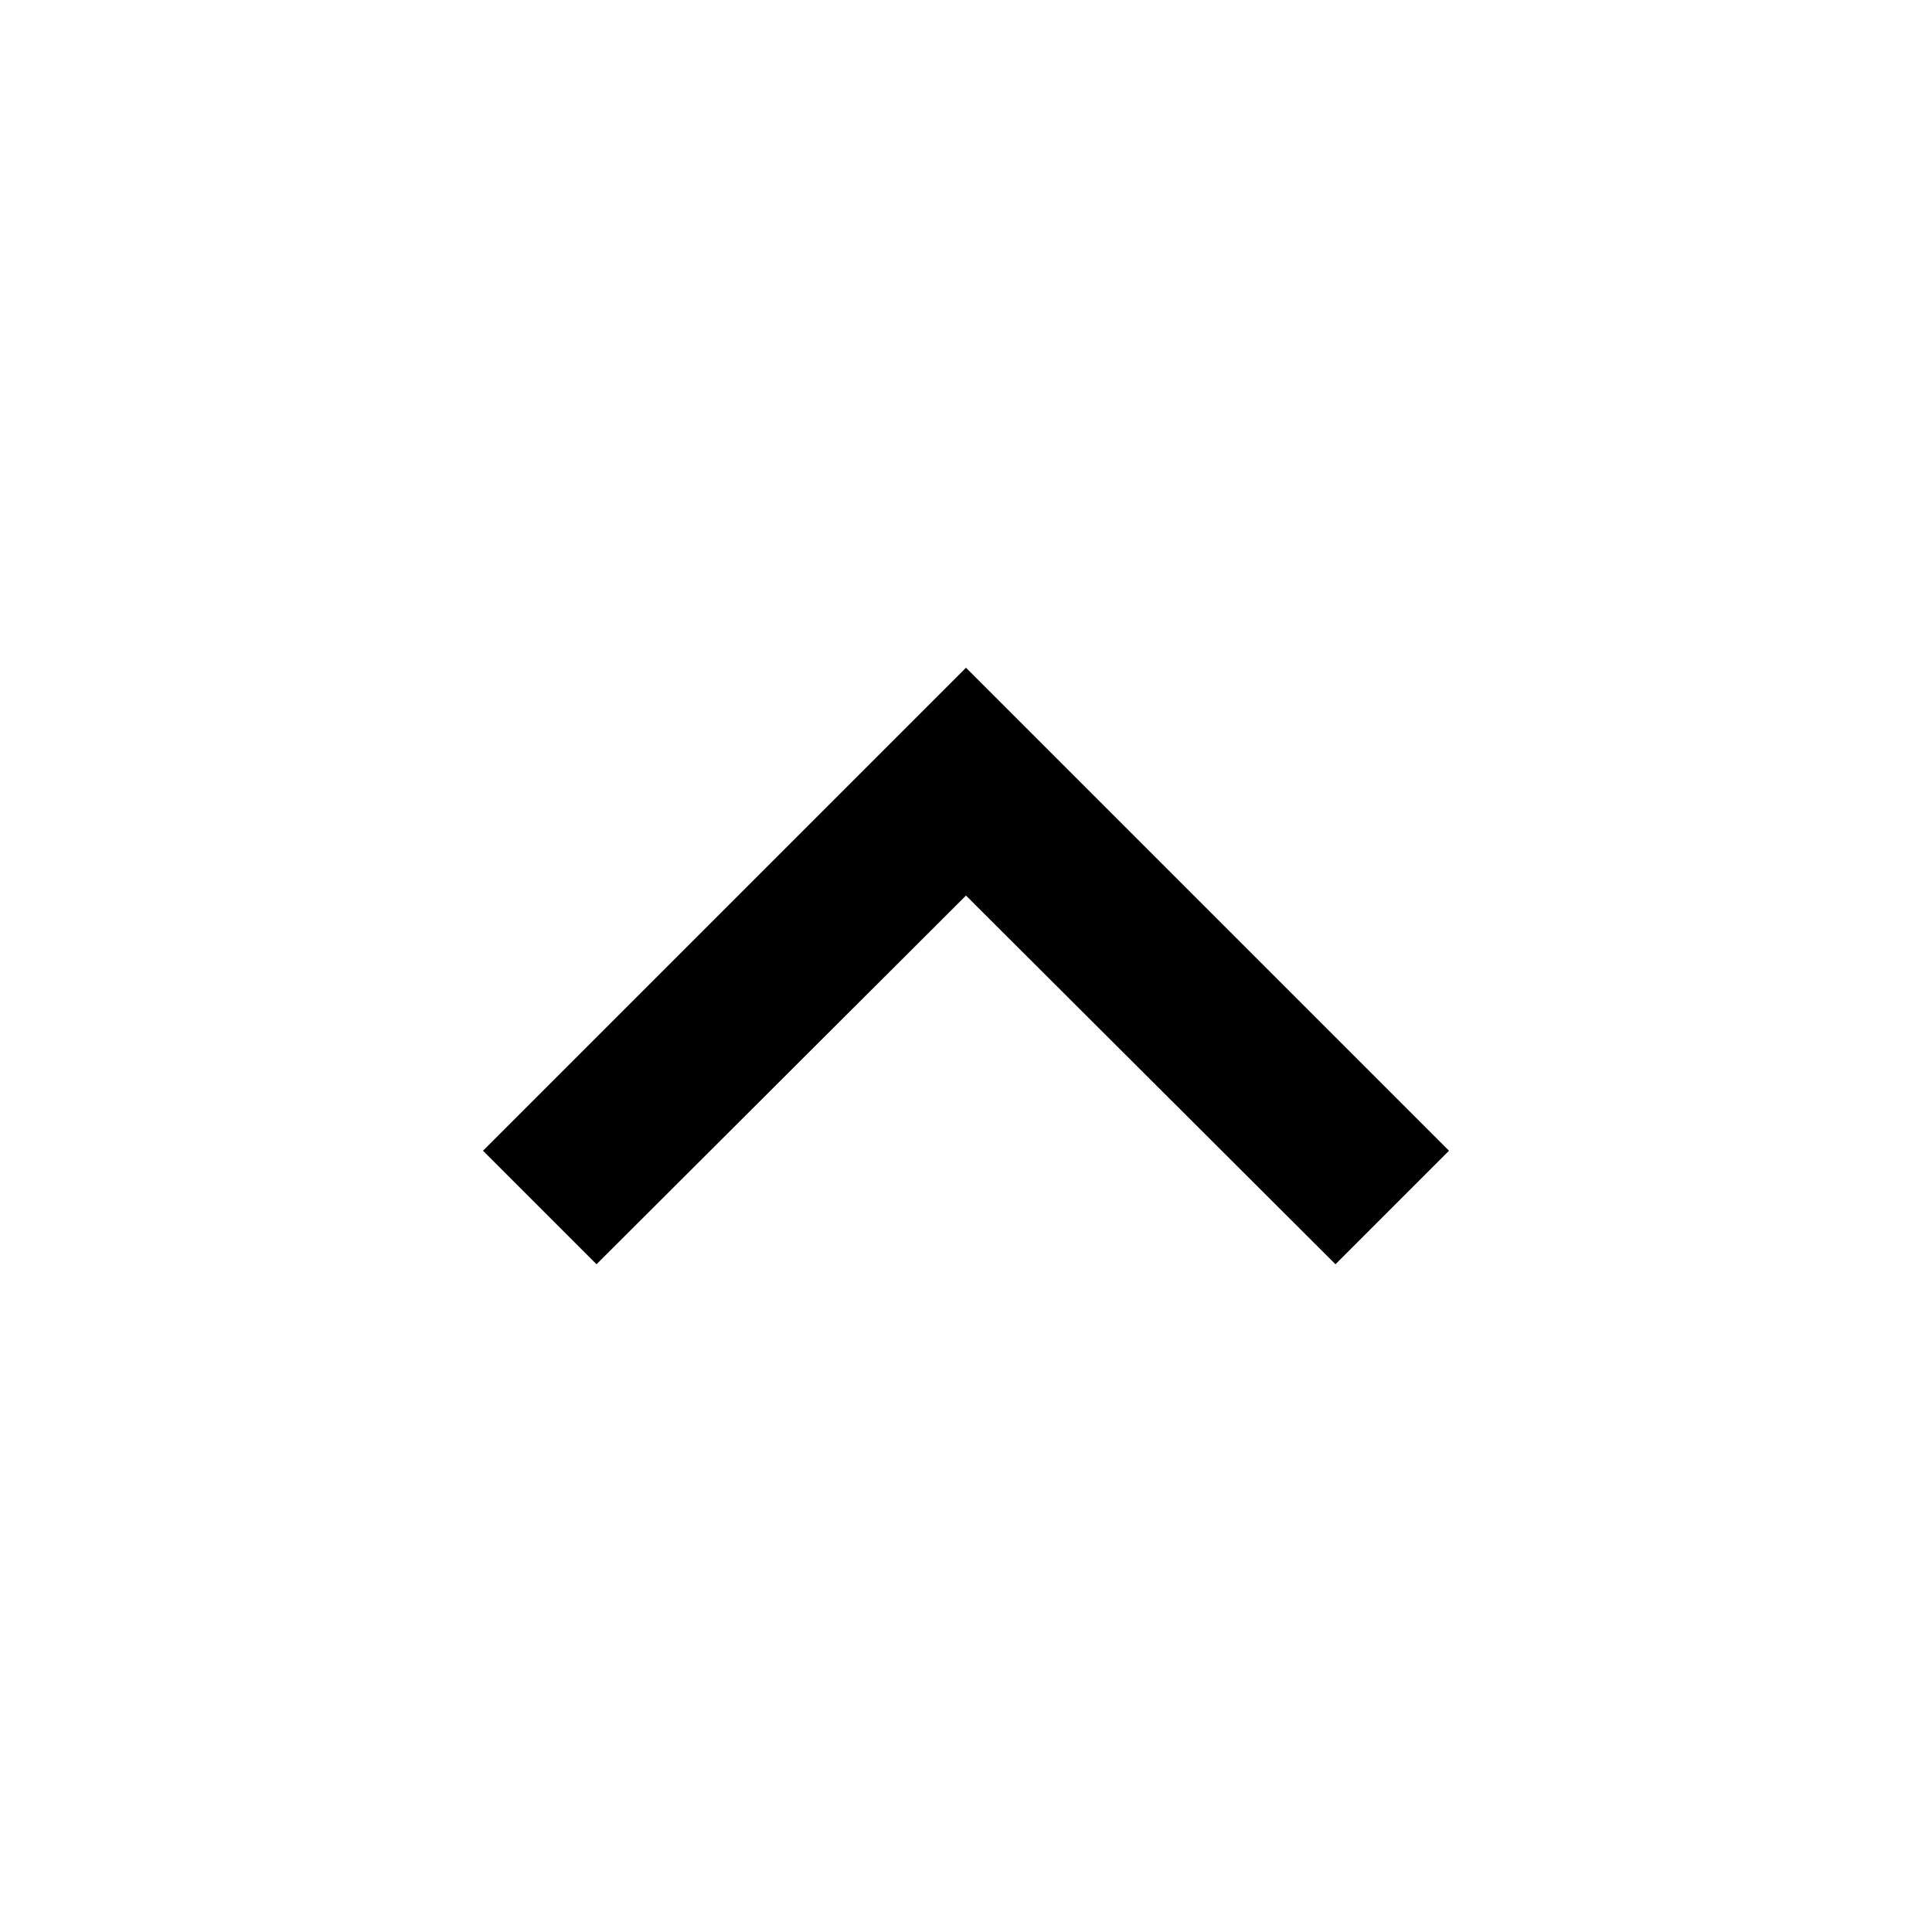
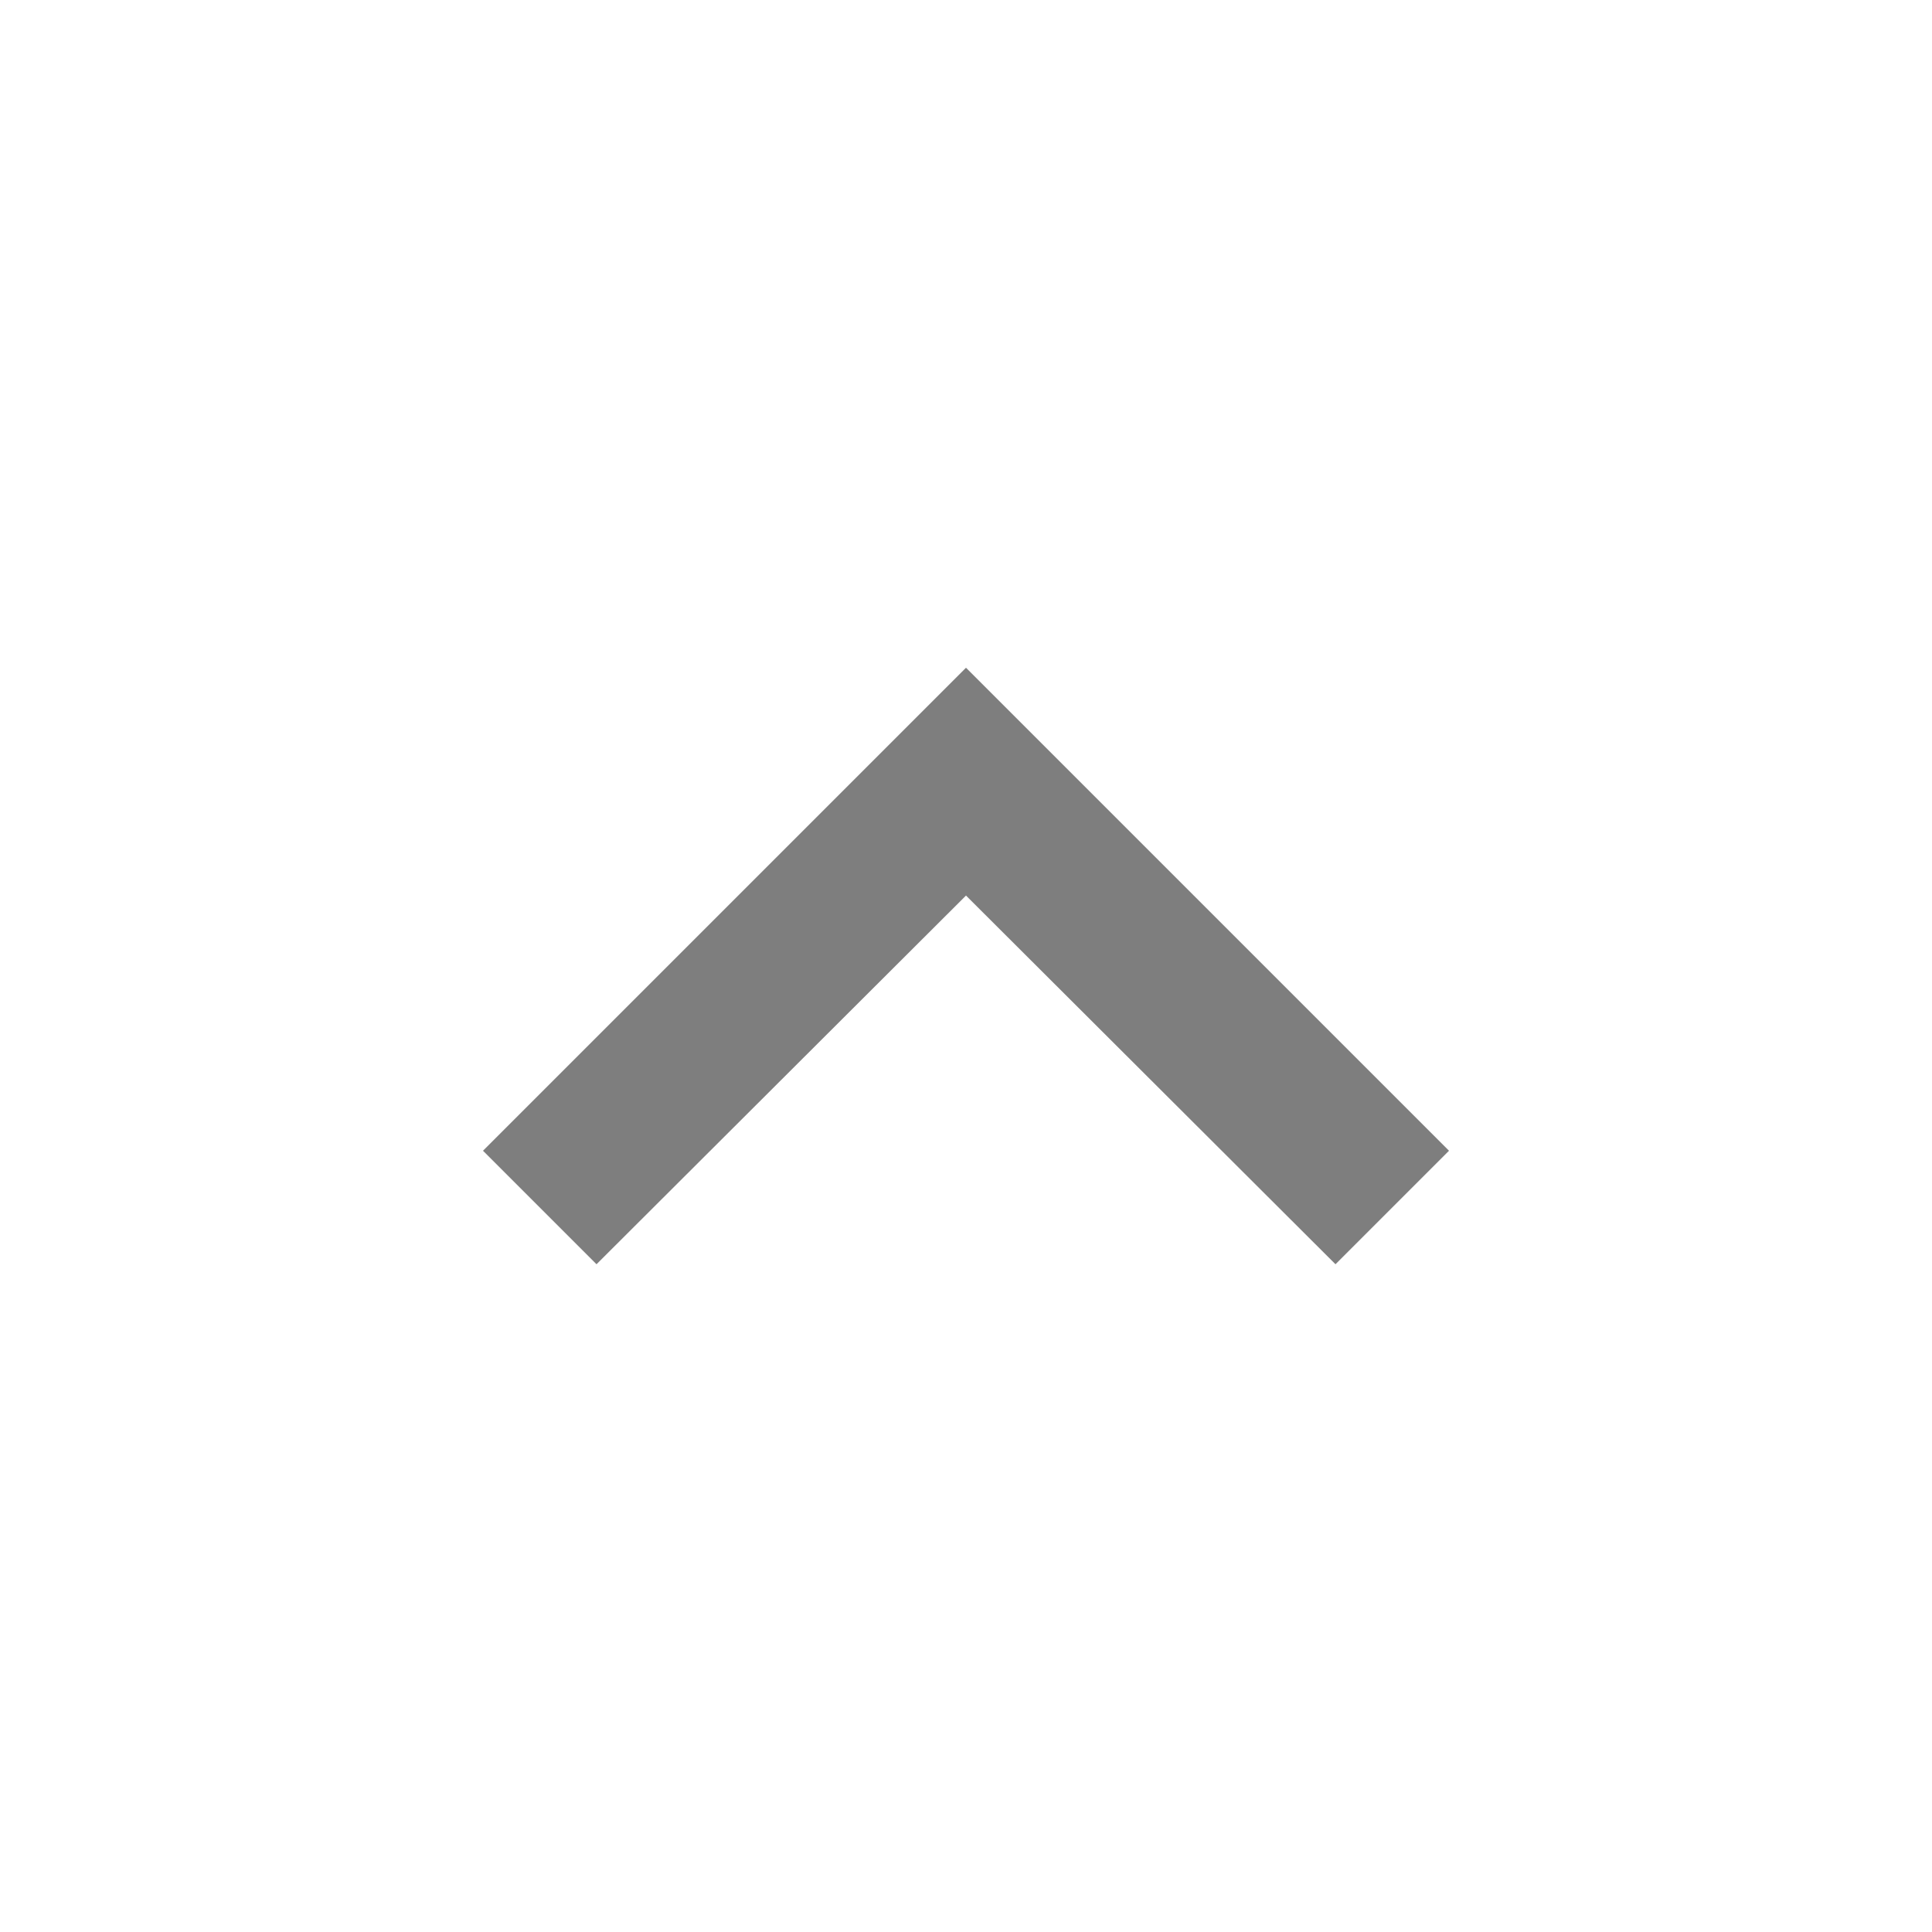
<svg xmlns="http://www.w3.org/2000/svg" width="24" height="24" viewBox="0 0 24 24" fill="none">
-   <path d="M12 8.295L6 14.295L7.41 15.705L12 11.125L16.59 15.705L18 14.295L12 8.295Z" fill="black" />
+   <path d="M12 8.295L6 14.295L7.41 15.705L12 11.125L16.59 15.705L18 14.295L12 8.295Z" fill="#7E7E7E" />
</svg>
